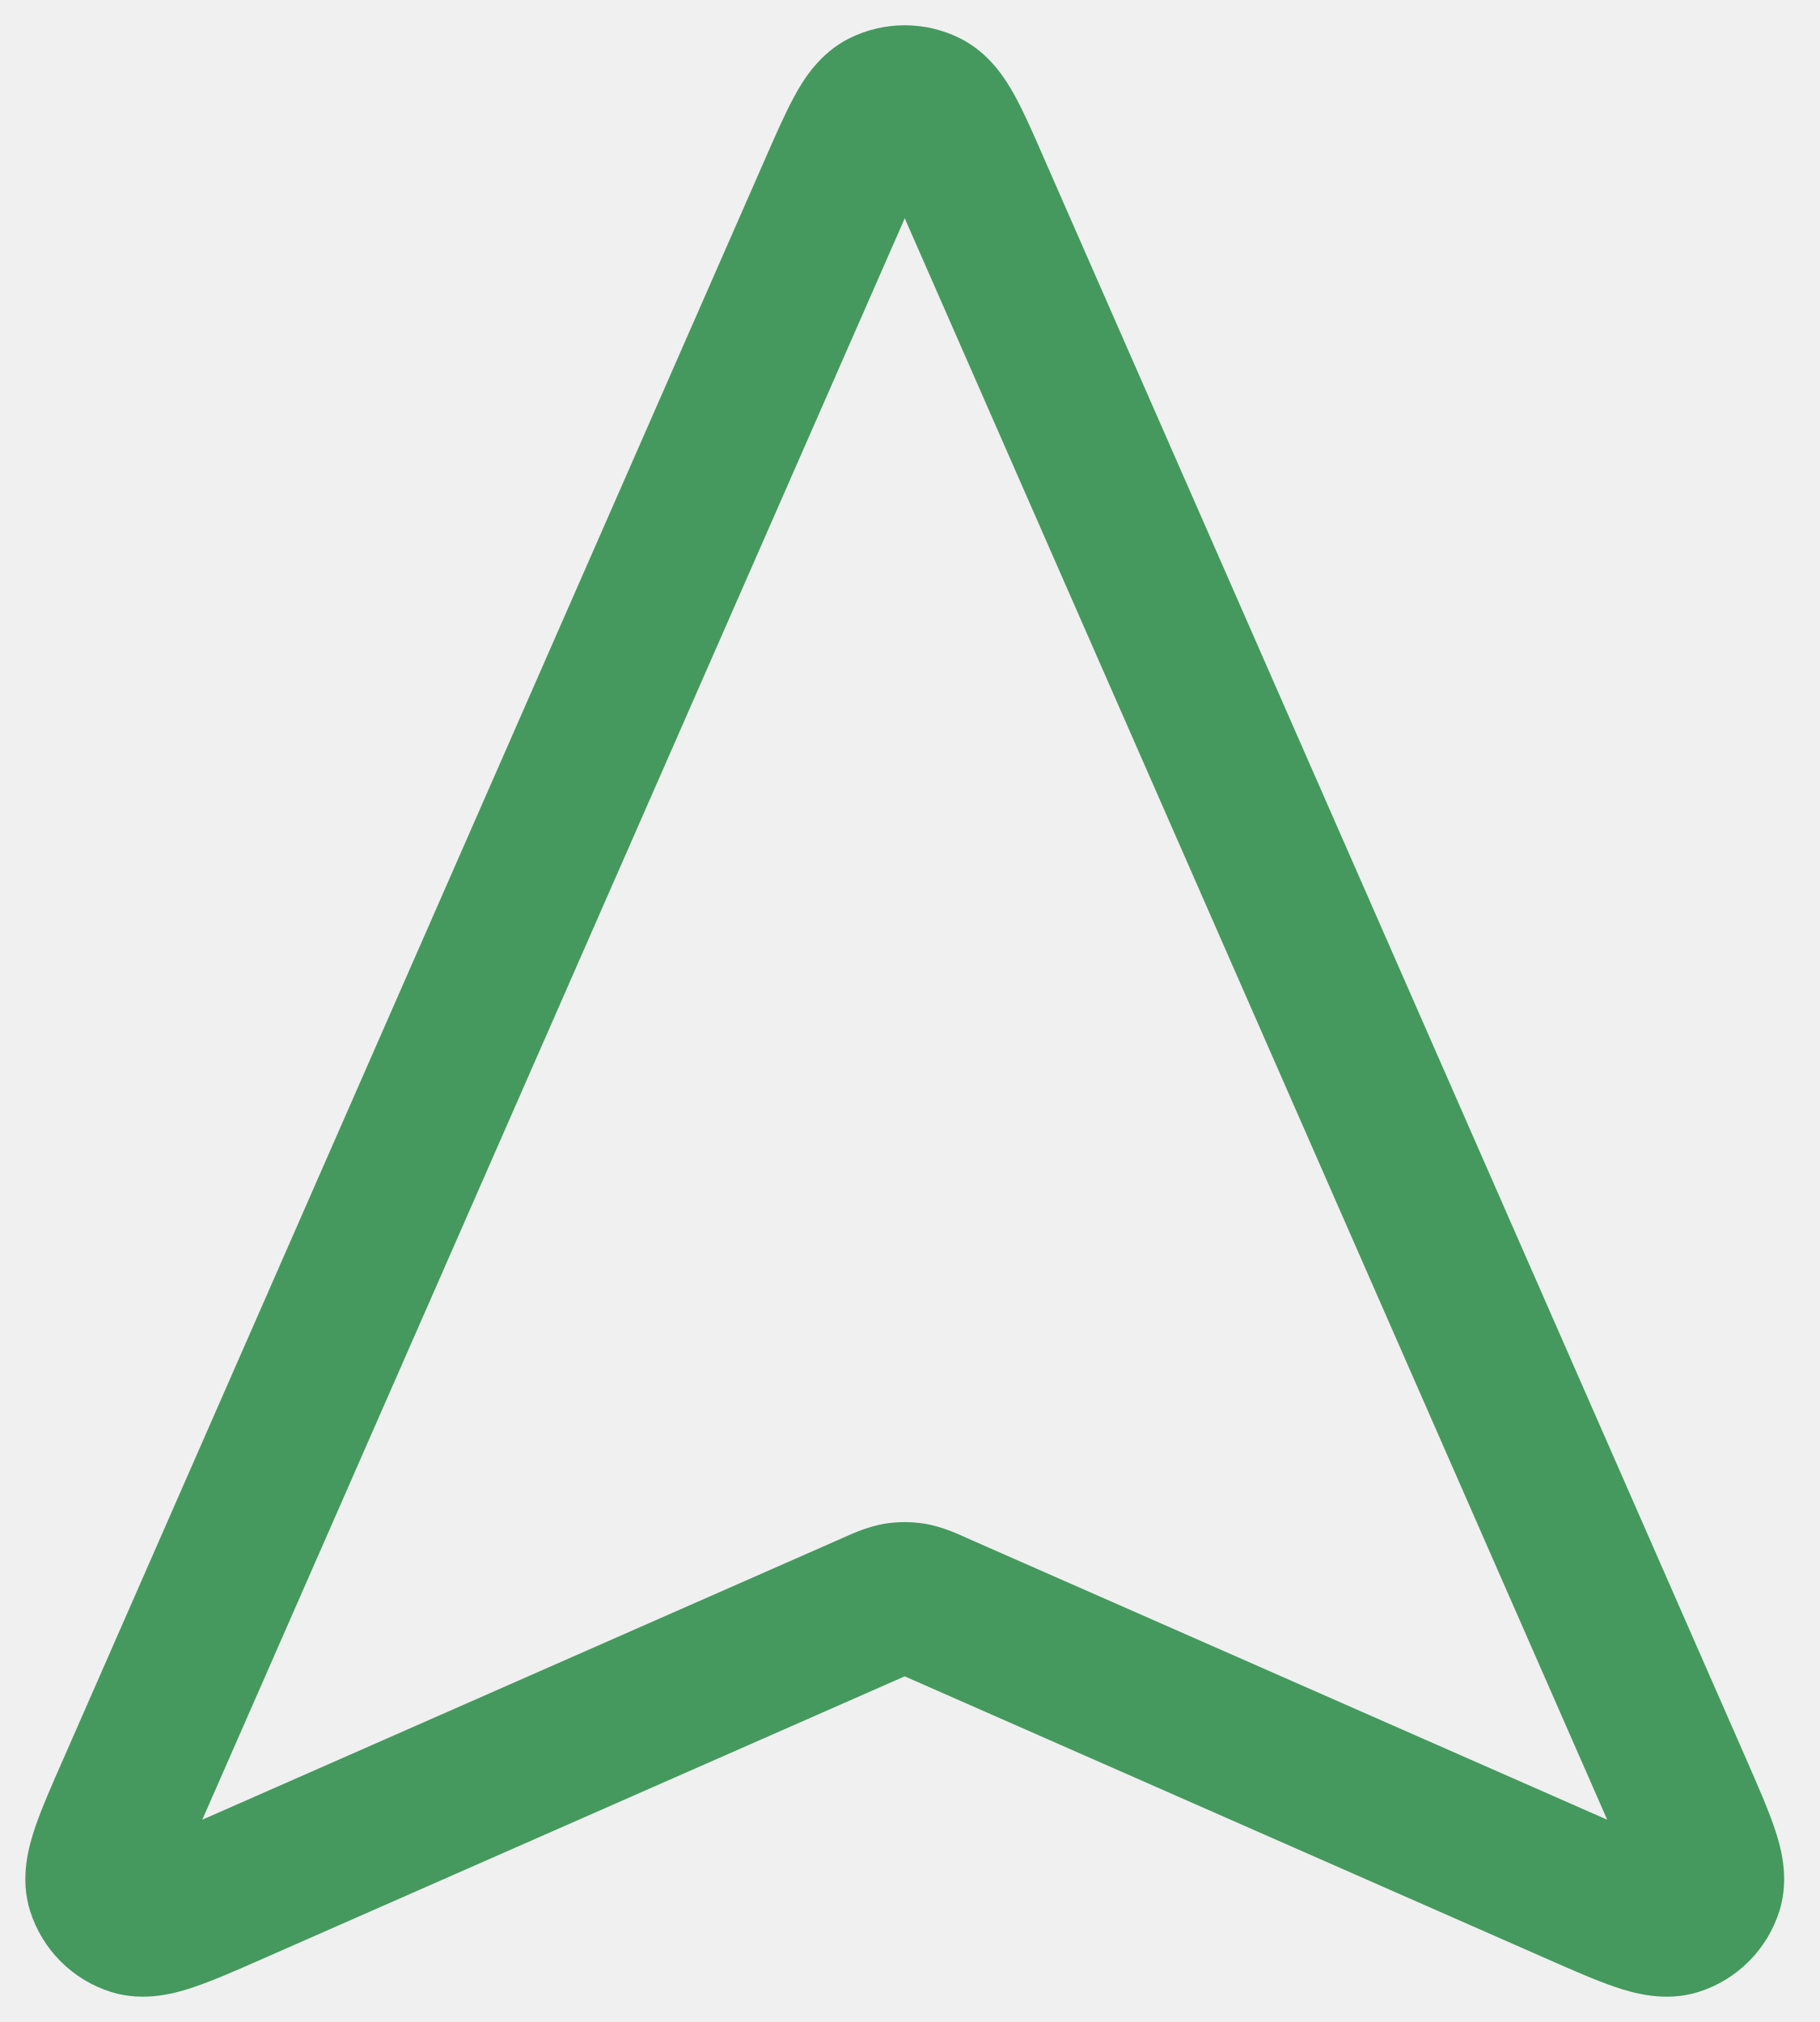
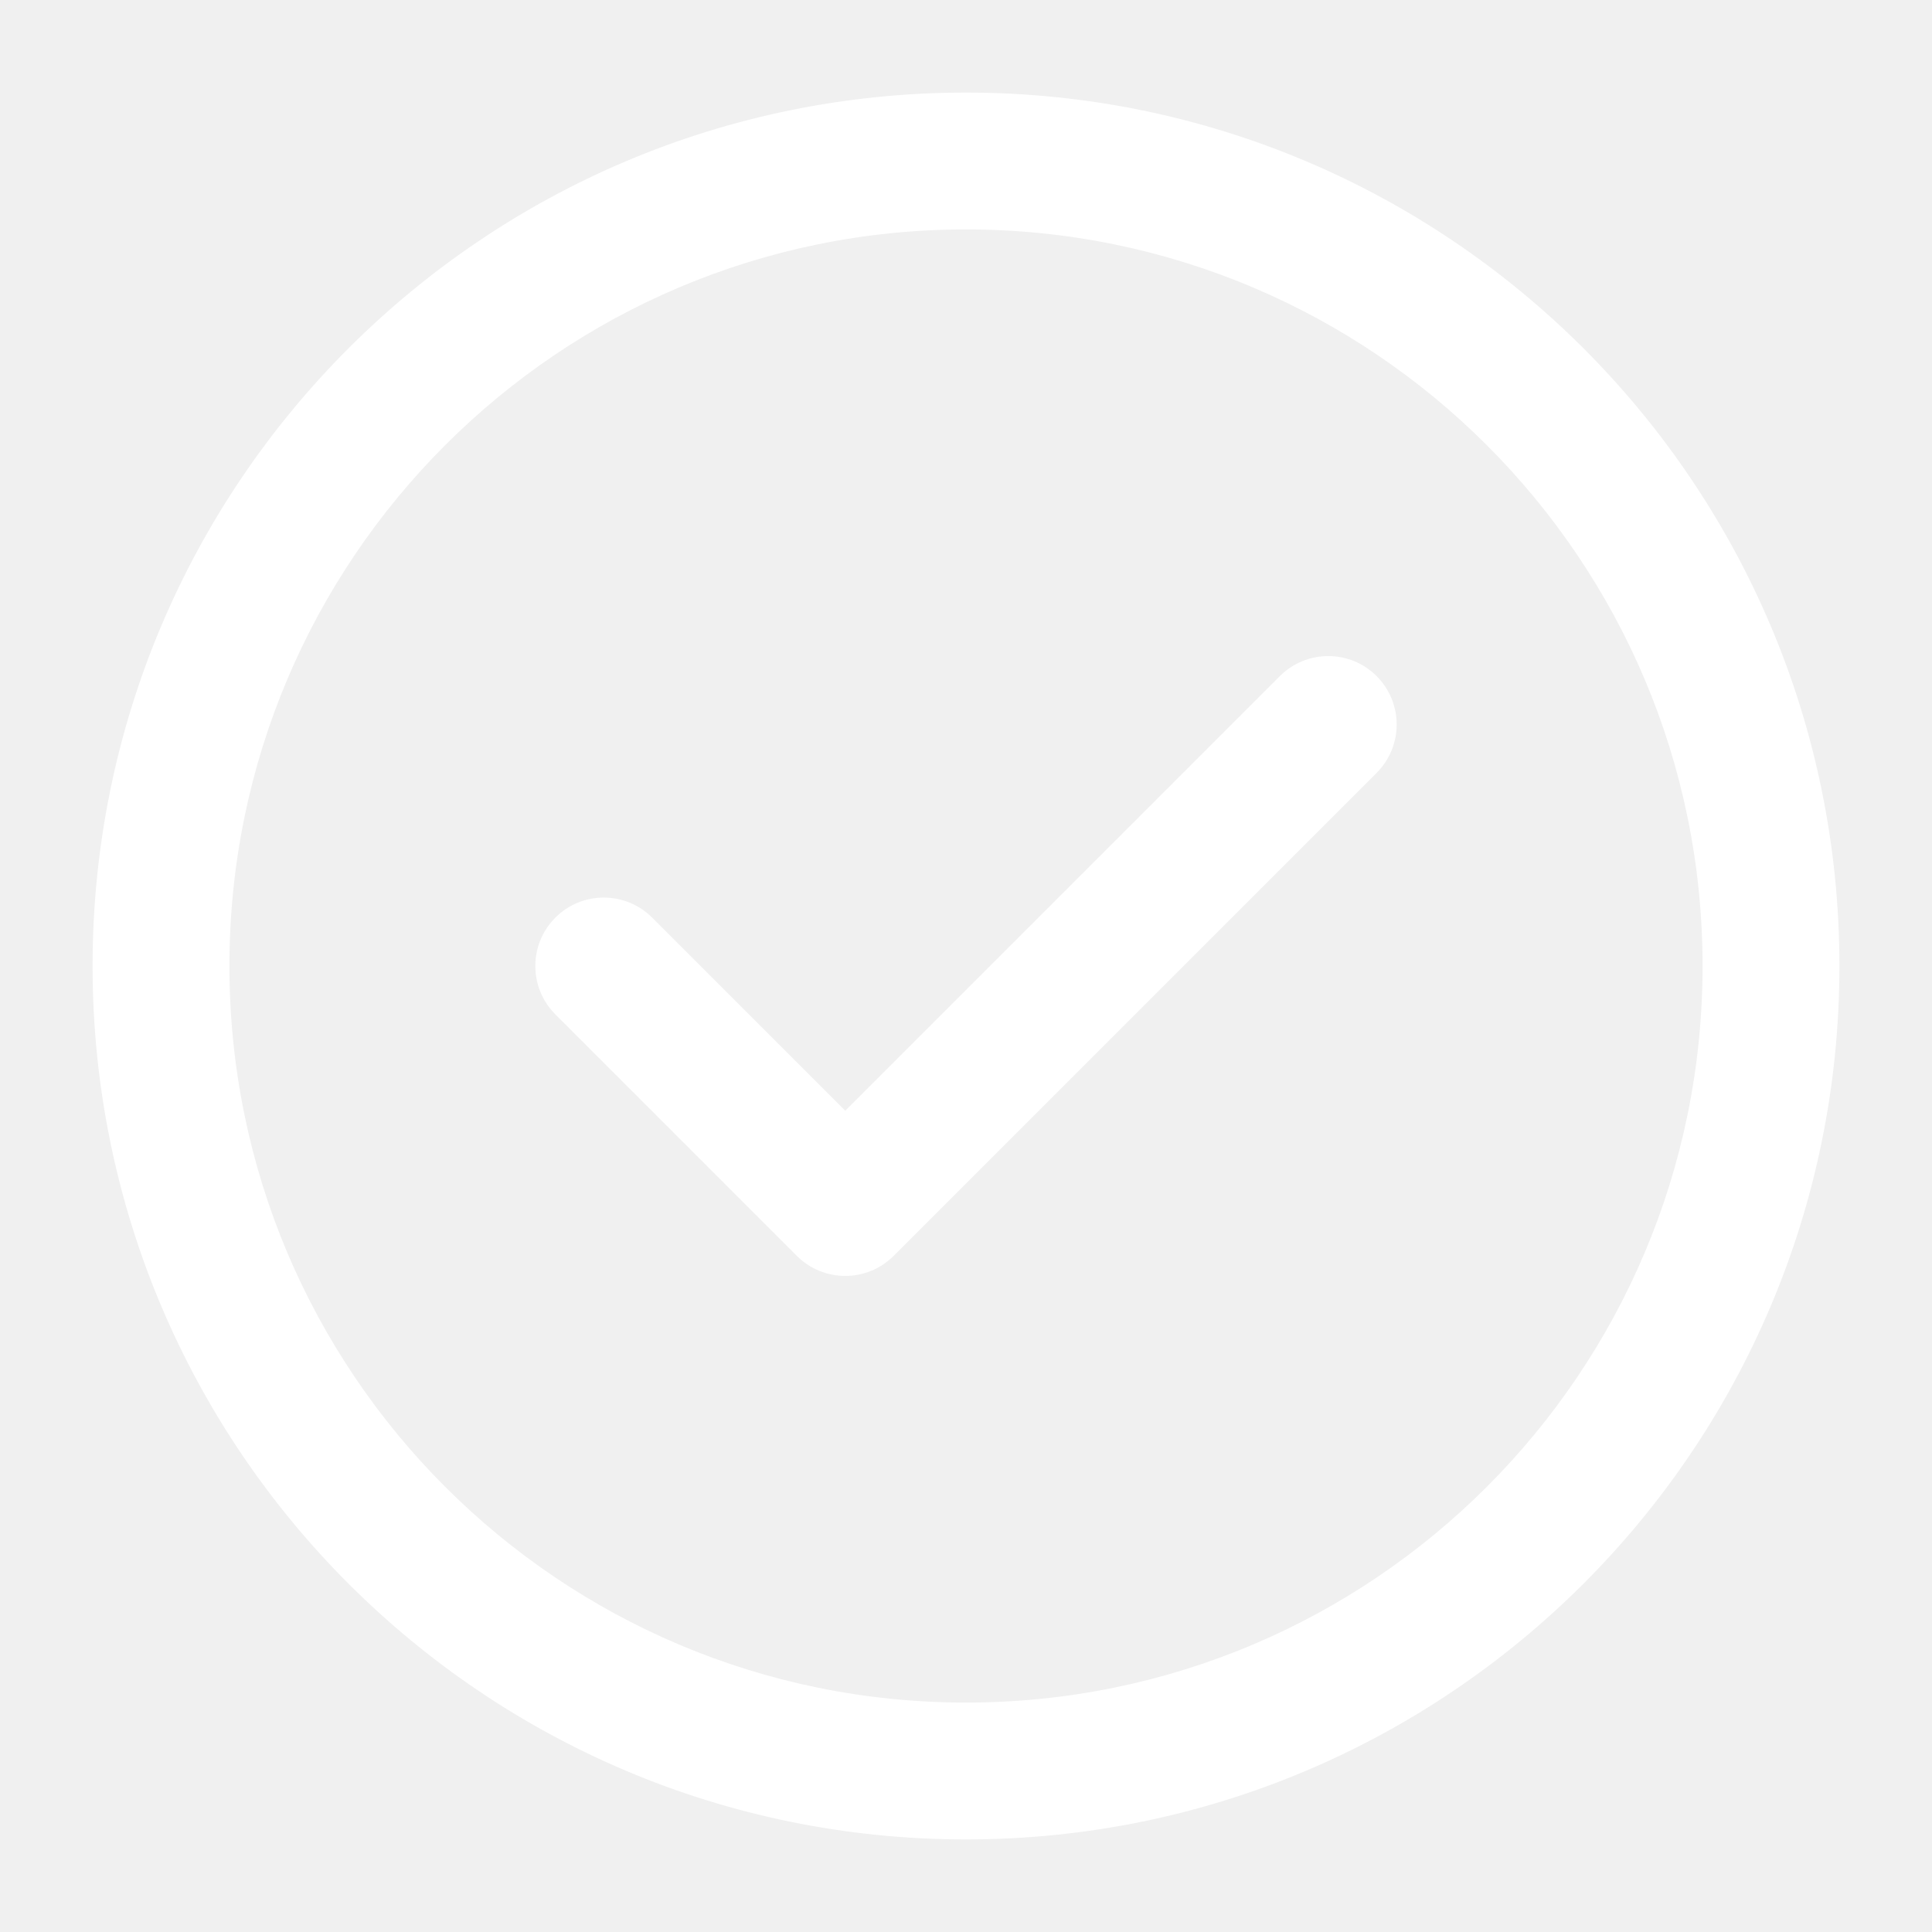
- <svg xmlns="http://www.w3.org/2000/svg" width="18" height="20" viewBox="0 0 18 20" fill="none">
-   <path fill-rule="evenodd" clip-rule="evenodd" d="M8.4 0.379C8.745 0.207 9.151 0.207 9.495 0.379C9.791 0.527 9.95 0.79 10.035 0.944C10.126 1.109 10.22 1.324 10.319 1.552L17.27 17.399C17.381 17.653 17.484 17.887 17.549 18.079C17.607 18.25 17.704 18.568 17.598 18.903C17.478 19.284 17.179 19.583 16.798 19.703C16.462 19.808 16.144 19.711 15.973 19.653C15.781 19.588 15.547 19.485 15.293 19.373L8.952 16.583C8.951 16.582 8.949 16.582 8.948 16.581C8.946 16.582 8.945 16.582 8.943 16.583L2.602 19.373C2.348 19.485 2.114 19.588 1.922 19.653C1.752 19.711 1.433 19.808 1.098 19.703C0.717 19.583 0.418 19.284 0.298 18.903C0.192 18.568 0.289 18.25 0.346 18.079C0.411 17.887 0.514 17.653 0.626 17.399L7.576 1.552C7.676 1.324 7.77 1.109 7.861 0.944C7.945 0.79 8.104 0.527 8.4 0.379ZM8.948 2.159C8.944 2.166 8.941 2.174 8.938 2.182L2.012 17.973C2.008 17.982 2.004 17.991 2 17.999C2.009 17.995 2.017 17.991 2.026 17.988L8.339 15.21C8.346 15.207 8.354 15.203 8.363 15.199C8.446 15.162 8.589 15.099 8.746 15.072C8.879 15.05 9.016 15.05 9.15 15.072C9.307 15.099 9.449 15.162 9.533 15.199C9.541 15.203 9.549 15.207 9.556 15.21L15.87 17.988C15.878 17.991 15.887 17.995 15.895 17.999C15.892 17.991 15.888 17.982 15.884 17.973L8.958 2.182C8.954 2.174 8.951 2.166 8.948 2.159Z" fill="#45995E" />
+ <svg xmlns="http://www.w3.org/2000/svg" width="24" height="24" viewBox="0 0 24 24" fill="none">
+   <path fill-rule="evenodd" clip-rule="evenodd" d="M12 2.85C6.947 2.85 2.85 6.947 2.85 12C2.85 17.053 6.947 21.15 12 21.15C17.053 21.15 21.15 17.053 21.15 12C21.15 6.947 17.053 2.85 12 2.85ZM1.15 12C1.15 6.008 6.008 1.15 12 1.15C17.992 1.15 22.85 6.008 22.85 12C22.85 17.992 17.992 22.85 12 22.85C6.008 22.85 1.15 17.992 1.15 12ZM17.101 8.399C17.433 8.731 17.433 9.269 17.101 9.601L11.101 15.601C10.769 15.933 10.231 15.933 9.899 15.601L6.899 12.601C6.567 12.269 6.567 11.731 6.899 11.399C7.231 11.067 7.769 11.067 8.101 11.399L10.5 13.798L15.899 8.399C16.231 8.067 16.769 8.067 17.101 8.399Z" fill="white" />
</svg>
